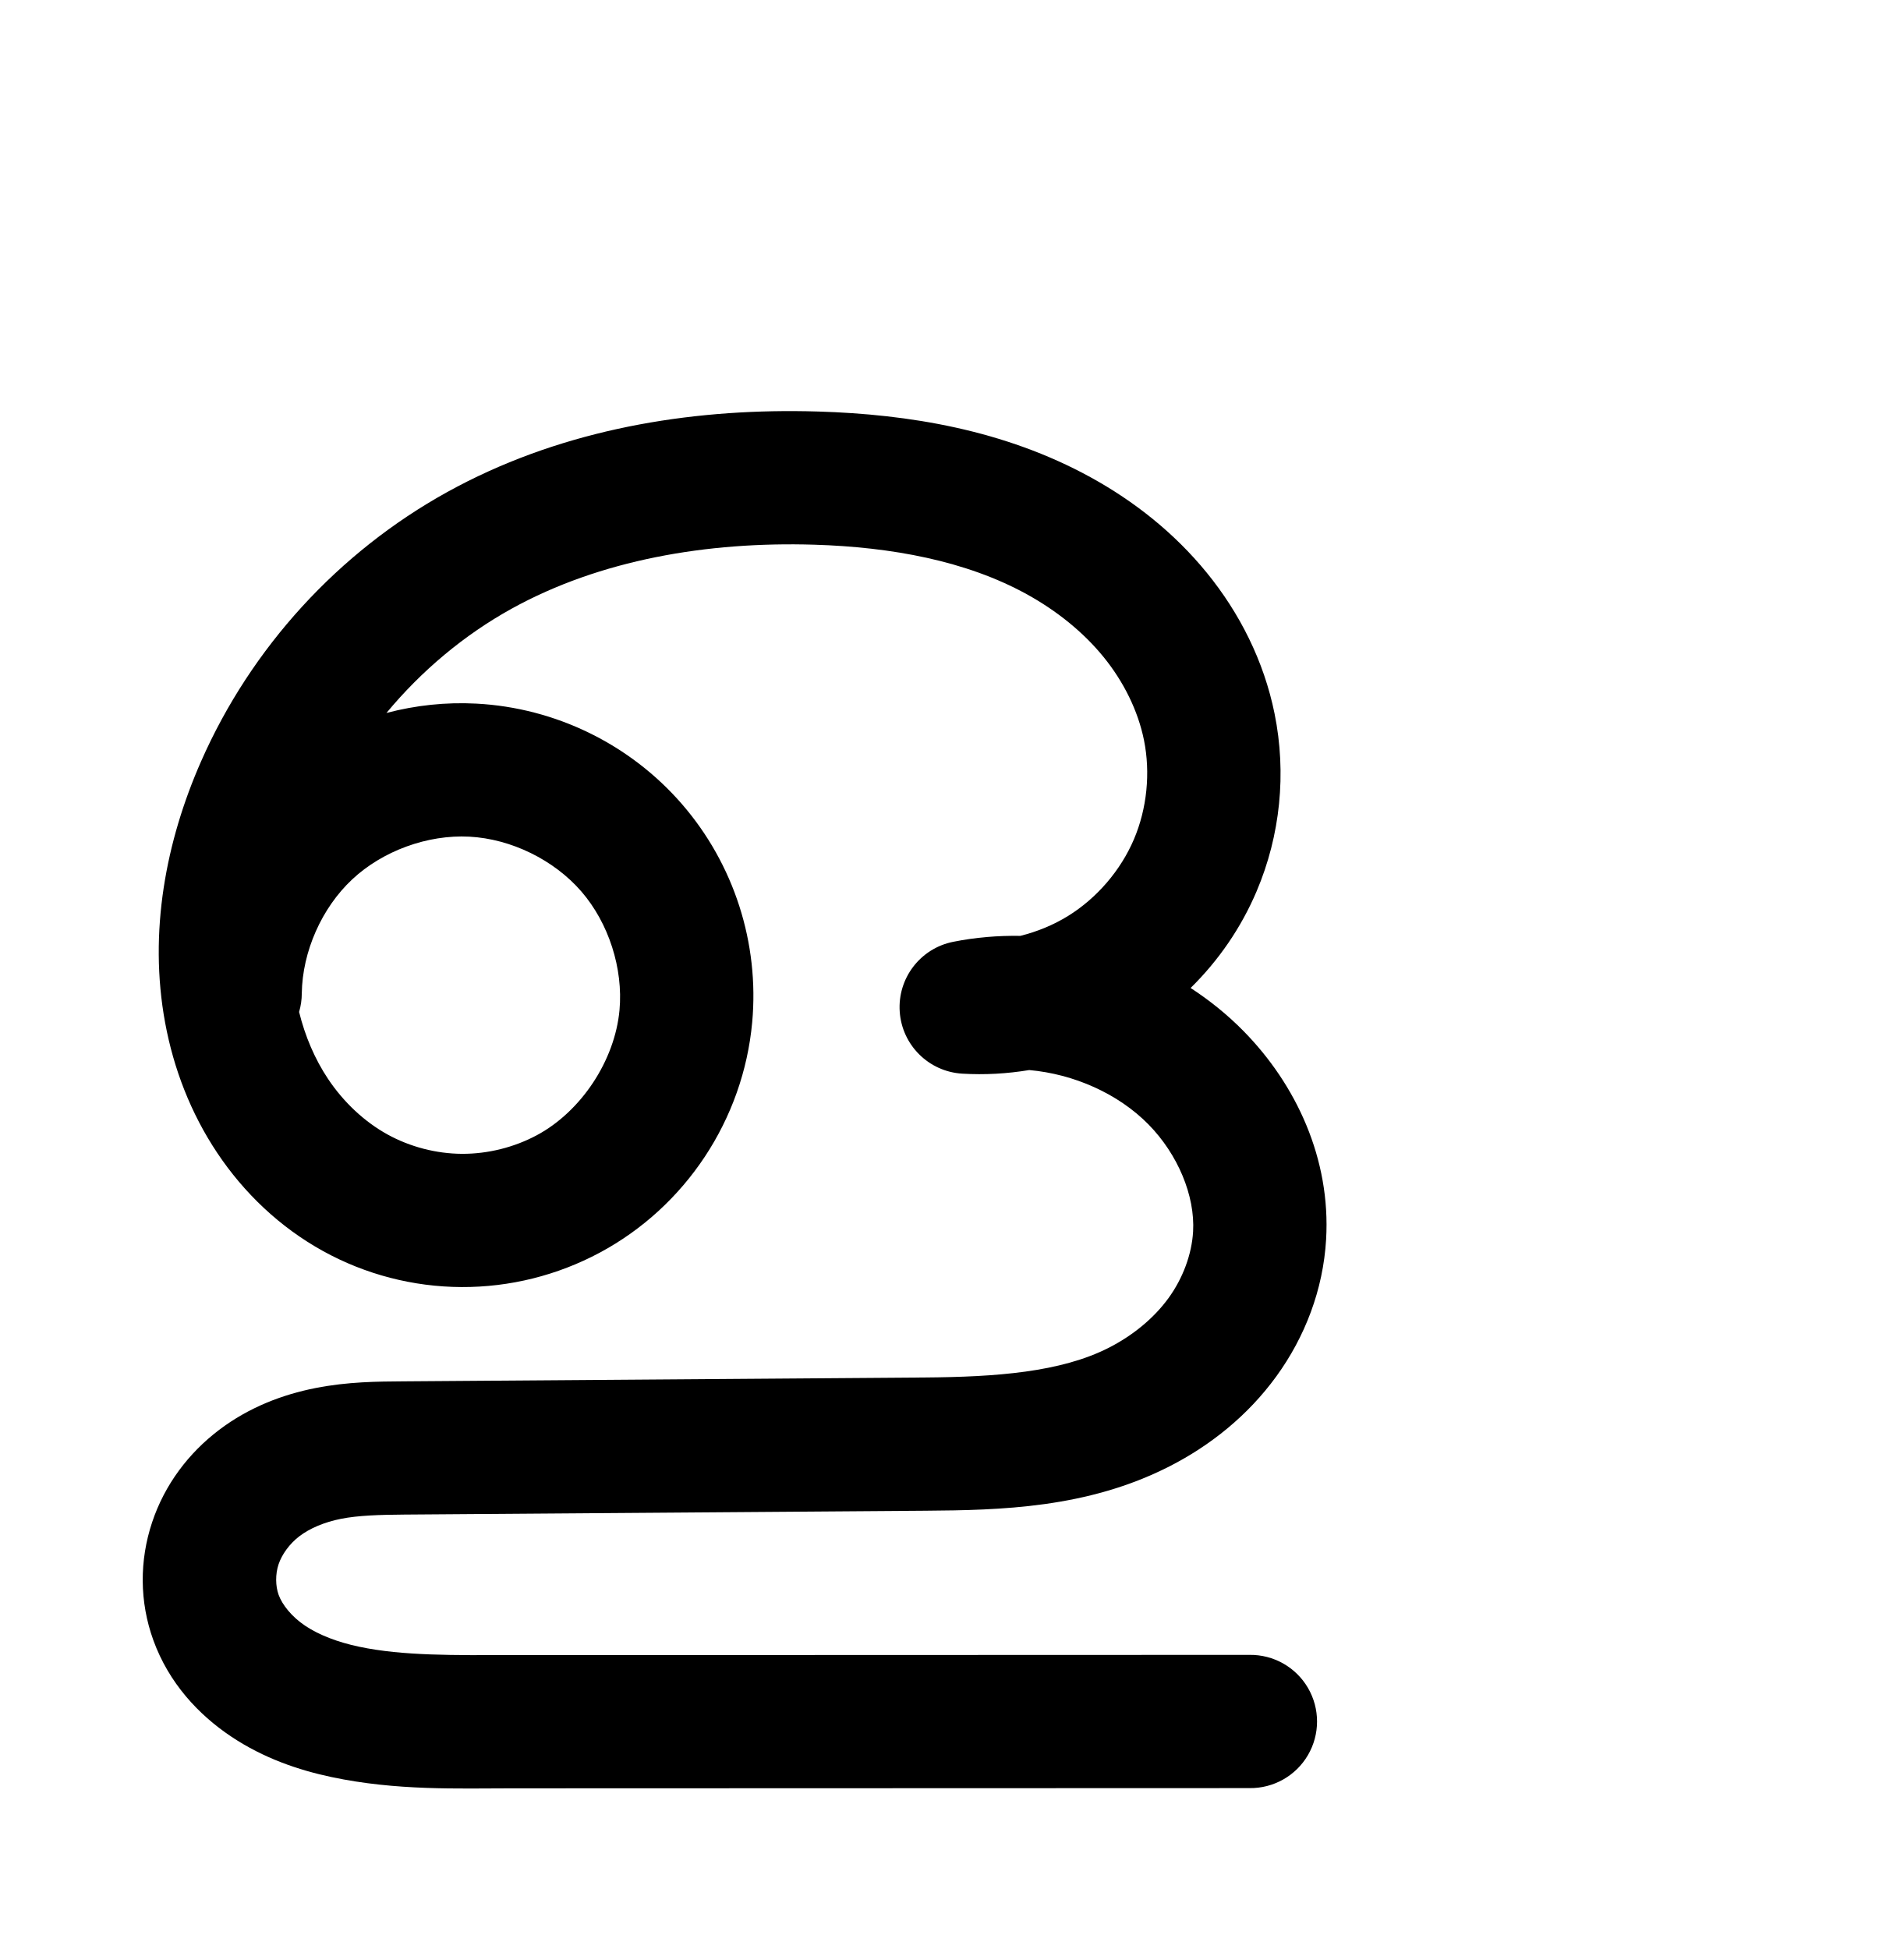
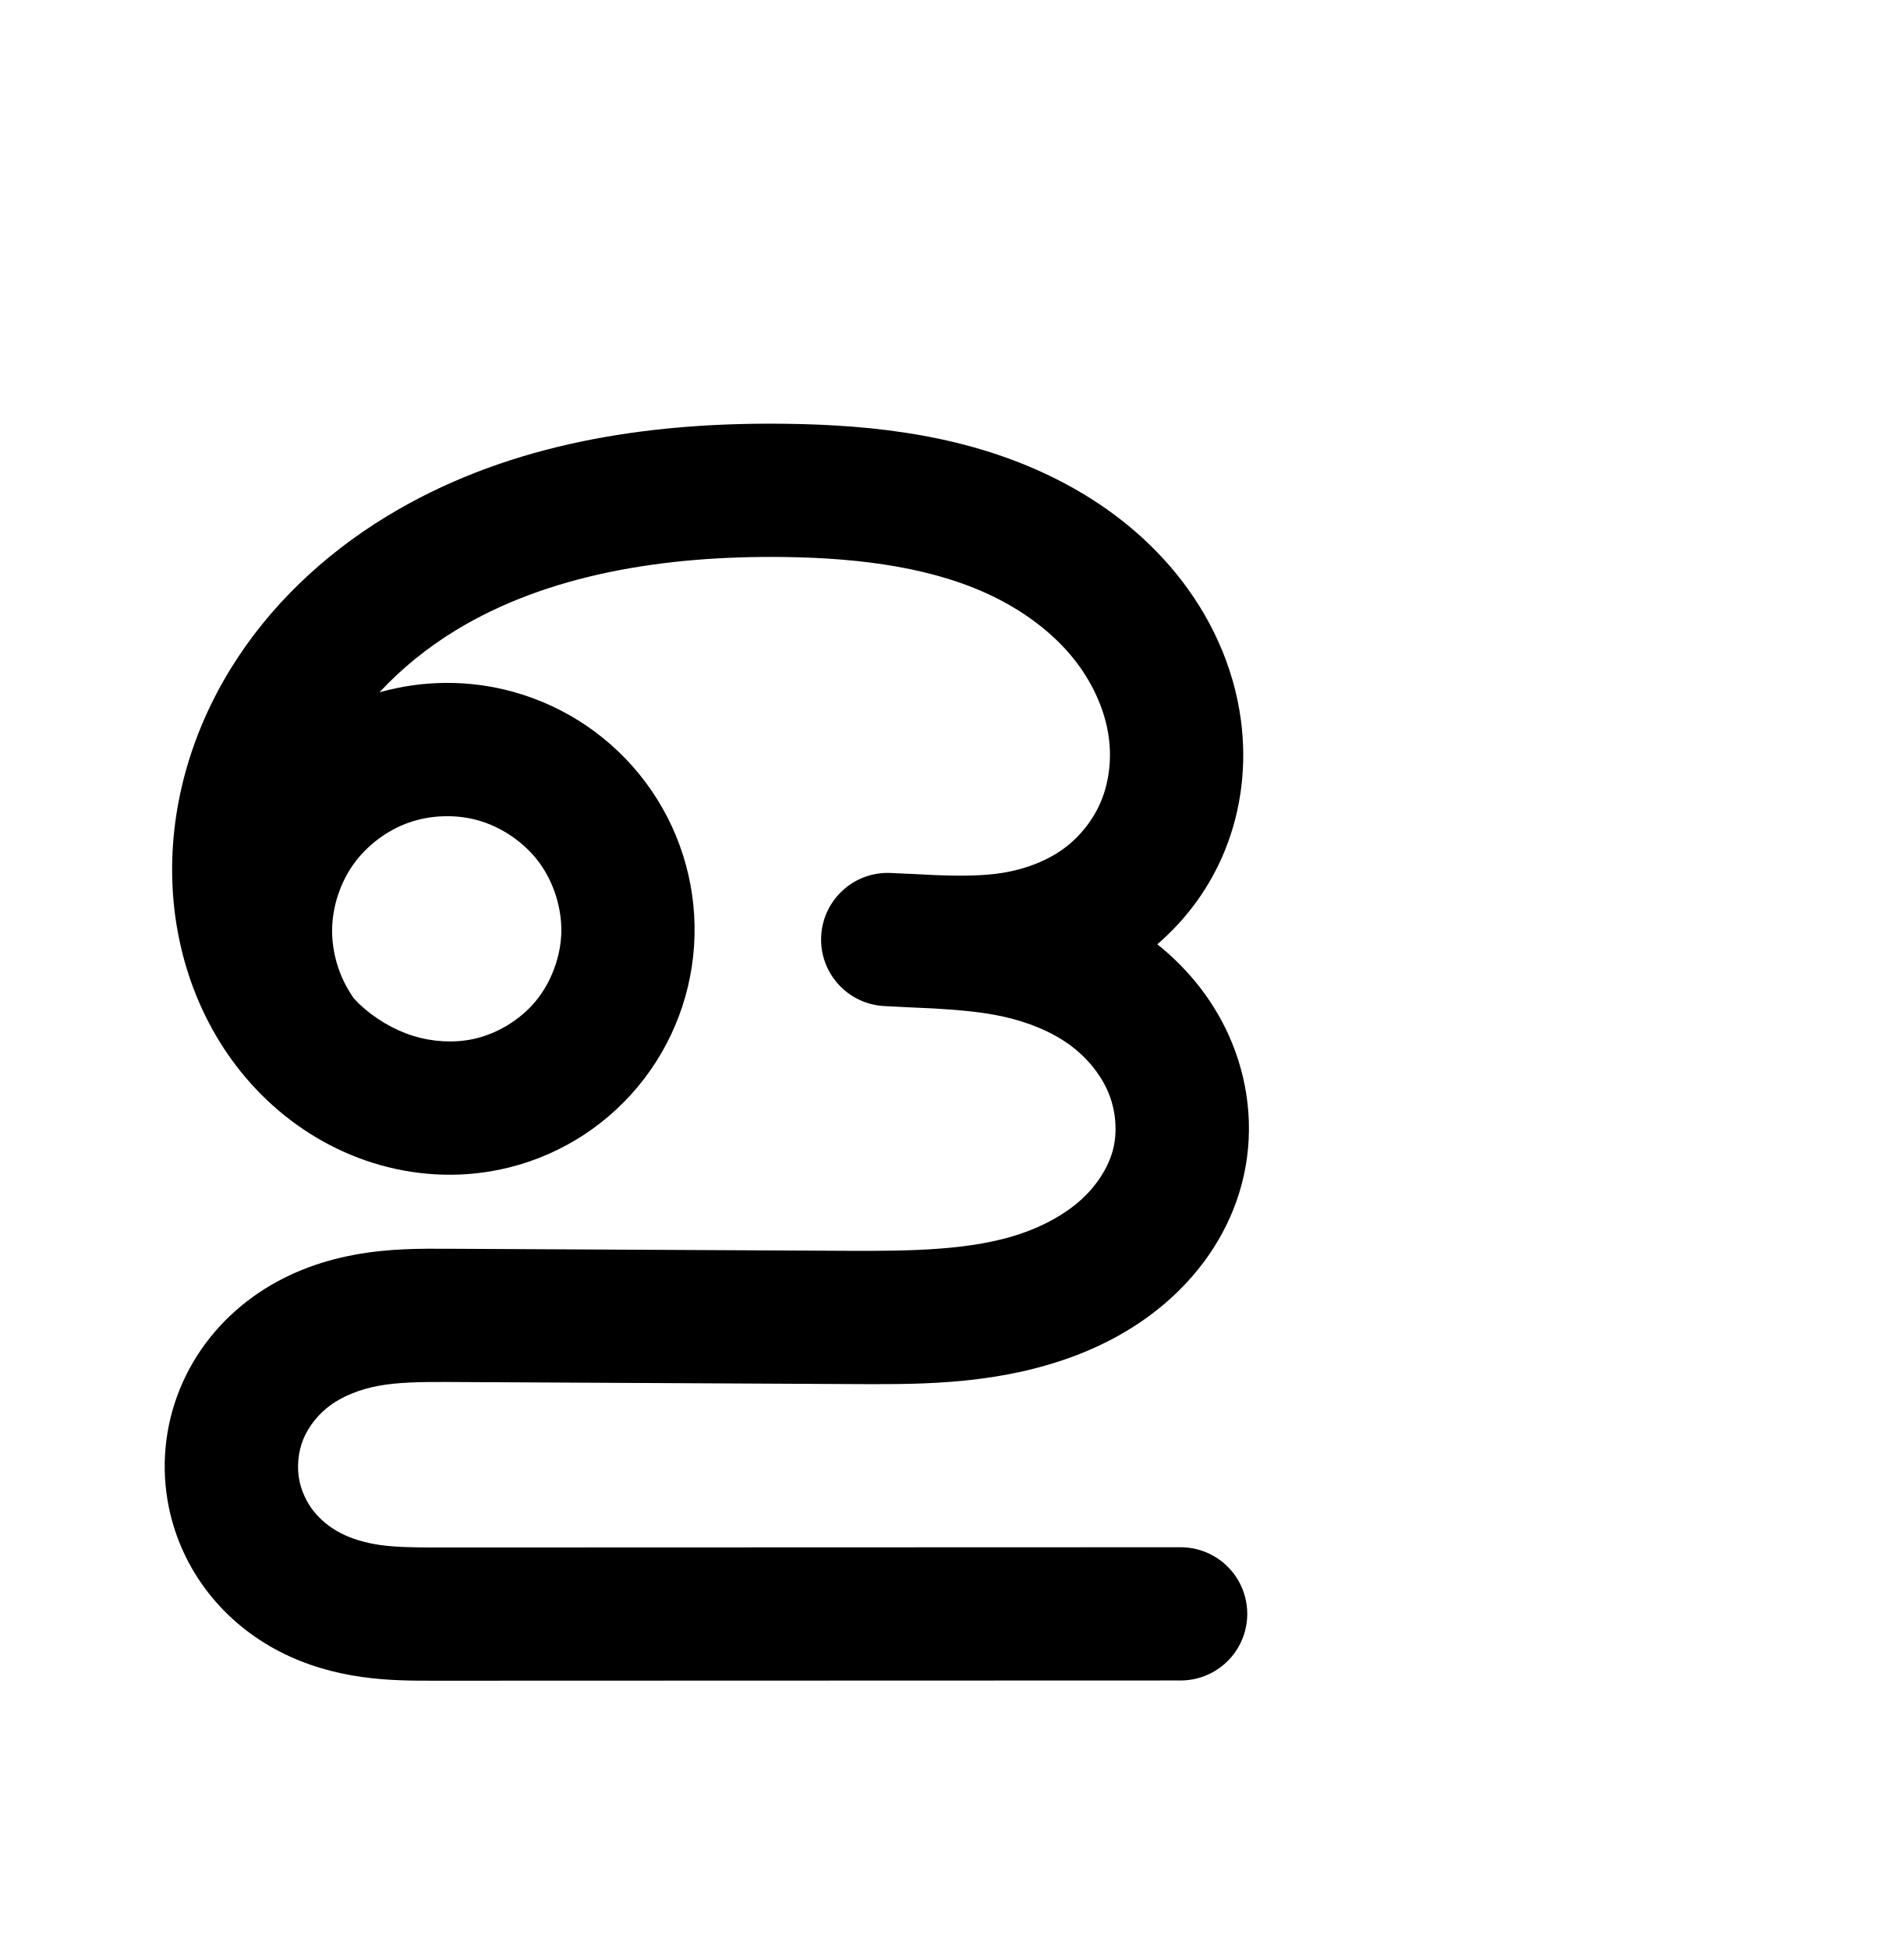
<svg xmlns="http://www.w3.org/2000/svg" width="2000" height="2048" id="svg2992" version="1.1">
  <defs id="defs5498">
    </defs>
  <g id="layer1" transform="translate(0,1048)">
-     <path style="color:#000000;font-style:normal;font-variant:normal;font-weight:normal;font-stretch:normal;font-size:medium;line-height:normal;font-family:sans-serif;text-indent:0;text-align:start;text-decoration:none;text-decoration-line:none;text-decoration-style:solid;text-decoration-color:#000000;letter-spacing:normal;word-spacing:normal;text-transform:none;direction:ltr;block-progression:tb;writing-mode:lr-tb;baseline-shift:baseline;text-anchor:start;clip-rule:nonzero;display:inline;overflow:visible;visibility:visible;opacity:1;isolation:auto;mix-blend-mode:normal;color-interpolation:sRGB;color-interpolation-filters:linearRGB;solid-color:#000000;solid-opacity:1;fill:#000000;fill-opacity:1;fill-rule:evenodd;stroke:none;stroke-width:140;stroke-linecap:round;stroke-linejoin:round;stroke-miterlimit:4;stroke-dasharray:none;stroke-dashoffset:0;stroke-opacity:1;color-rendering:auto;image-rendering:auto;shape-rendering:auto;text-rendering:auto;enable-background:accumulate" d="m 835.166,-616.012 c -123.762,-0.674 -251.666,22.281 -365.178,85.004 -114.352,63.187 -206.153,163.541 -258.783,283.186 -36.654,83.326 -55.374,178.943 -37.67,274.695 8.86,47.92 26.786,94.802 54.77,136.678 28.055,41.982 65.725,78.051 111.365,103.201 44.467,24.504 94.434,37.447 145.156,37.682 50.718,0.235 100.741,-12.241 145.395,-36.188 90.376,-48.466 150.751,-140.08 160.088,-242.031 7.603,-83.017 -19.087,-166.048 -73.639,-229.086 -54.552,-63.038 -132.89,-101.373 -216.139,-105.77 -32.074,-1.694 -63.938,1.749 -94.494,9.816 36.744,-44.309 81.63,-82 131.662,-109.646 92.662,-51.202 205.14,-70.597 317.893,-67.16 81.258,2.477 159.503,17.017 222.91,51.871 31.597,17.369 59.58,39.847 80.922,66.051 21.233,26.071 36.295,56.648 42.522,87.416 6.953,34.36 3.163,71.949 -10.512,104.117 -13.901,32.7 -38.952,61.898 -69.16,80.607 -15.316,9.486 -32.461,16.557 -50.26,20.973 -23.533,-0.378 -47.217,1.57 -70.67,6.275 a 70.007,70.007 0 0 0 9.586,138.508 c 23.666,1.417 47.3,0.073 70.473,-3.773 46.721,4.159 93.347,24.644 125.297,57.152 30.701,31.238 49.062,74.844 46.852,112.641 -1.392,23.802 -10.687,48.963 -25.826,69.816 -15.257,21.015 -37.292,39.209 -62.701,52.162 -50.576,25.783 -118.61,30.717 -193.771,31.273 l -547.557,4.057 c -26.904,0.199 -58.03,0.306 -92.275,7.051 -34.425,6.781 -69.806,20.133 -101.307,44.043 -31.728,24.083 -56.986,57.107 -70.277,96.971 -13.35,40.037 -13.442,83.515 1.365,124.195 16.213,44.543 47.119,77.889 81.703,100.996 34.045,22.747 70.707,35.223 105.506,42.58 68.183,14.415 132.372,11.848 189.52,11.83 l 774.881,-0.246 a 70.007,70.007 0 1 0 -0.043,-140 l -774.883,0.246 c -59.948,0.019 -114.138,1.003 -160.518,-8.803 -22.483,-4.753 -42.049,-12.237 -56.686,-22.016 -14.097,-9.419 -24.112,-22.001 -27.924,-32.475 -3.343,-9.185 -3.545,-21.72 -0.109,-32.025 3.494,-10.479 11.568,-21.739 22.109,-29.74 10.769,-8.174 26.077,-14.72 43.719,-18.195 17.821,-3.51 40.097,-4.222 66.258,-4.416 l 547.555,-4.057 c 78.598,-0.582 169.904,-2.491 256.318,-46.543 43.086,-21.964 82.5,-53.44 112.41,-94.641 30.029,-41.362 49.197,-90.943 52.293,-143.893 4.953,-84.701 -31.453,-162.668 -86.764,-218.945 -16.944,-17.241 -35.665,-32.284 -55.588,-45.273 29.365,-28.87 53.056,-63.313 69.316,-101.562 25.019,-58.852 31.552,-124.08 18.889,-186.658 -11.232,-55.504 -36.836,-105.88 -71.188,-148.059 -34.243,-42.046 -76.497,-75.295 -122.035,-100.326 -90.864,-49.946 -191.382,-66.235 -286.084,-69.121 -8.208,-0.25 -16.441,-0.4 -24.691,-0.445 z m -342.018,447.176 c 43.854,2.316 88.921,24.371 117.658,57.578 28.737,33.207 44.091,80.973 40.086,124.705 -4.842,52.872 -40.199,106.41 -86.836,131.42 -23.853,12.791 -51.567,19.693 -78.584,19.568 -27.012,-0.125 -54.619,-7.287 -78.234,-20.301 C 382.916,130.732 361.036,110.201 344.707,85.766 330.819,64.983 320.534,40.861 314.256,15.363 a 70.007,70.007 0 0 0 2.826,-19.545 c 0.624,-43.911 20.923,-89.793 52.998,-119.789 32.075,-29.996 79.214,-47.181 123.068,-44.865 z" id="path4140-6-2-9" />
-     <path style="fill:none;fill-rule:evenodd;stroke:#000000;stroke-width:140;stroke-linecap:round;stroke-linejoin:round;stroke-miterlimit:4;stroke-dasharray:none;stroke-opacity:1" d="m -1525.844,16.534 c 0.904,-63.634 28.697,-126.454 75.178,-169.923 46.481,-43.469 111.021,-66.997 174.572,-63.64 63.551,3.356 125.254,33.551 166.898,81.674 41.644,48.123 62.666,113.521 56.863,176.896 -7.089,77.411 -54.956,149.987 -123.462,186.724 -34.253,18.369 -73.122,28.059 -111.989,27.879 -38.867,-0.18 -77.654,-10.233 -111.695,-28.992 -34.981,-19.277 -64.756,-47.577 -86.948,-80.785 -22.192,-33.209 -36.875,-71.237 -44.137,-110.513 -14.524,-78.551 0.746,-160.662 32.911,-233.782 46.289,-105.229 127.943,-194.503 228.564,-250.103 106.871,-59.053 231.838,-79.578 353.882,-75.858 87.98,2.681 177.361,18.096 254.497,60.496 38.568,21.2 73.686,49.064 101.478,83.188 27.792,34.125 48.125,74.602 56.854,117.738 9.808,48.47 4.648,99.877 -14.699,145.387 -19.679,46.291 -53.961,86.247 -96.724,112.731 -42.763,26.485 -93.808,39.375 -144.018,36.369 86.056,-17.265 179.987,11.589 241.51,74.188 43.006,43.758 70.389,104.545 66.808,165.793 -2.244,38.375 -16.475,75.746 -39.059,106.854 -22.584,31.108 -53.309,55.943 -87.557,73.402 -68.495,34.918 -148.164,38.339 -225.044,38.908 l -547.556,4.057 c -26.533,0.197 -53.234,0.606 -79.267,5.733 -26.033,5.128 -51.378,15.076 -72.513,31.118 -21.135,16.042 -37.8,38.185 -46.193,63.356 -8.393,25.171 -8.339,53.177 0.737,78.11 10.013,27.508 30.473,50.473 54.814,66.735 24.341,16.263 52.455,26.242 81.096,32.297 57.281,12.11 116.471,10.335 175.018,10.316 l 774.882,-0.245" id="path4140-6-2-9-2" />
+     <path style="color:#000000;font-style:normal;font-variant:normal;font-weight:normal;font-stretch:normal;font-size:medium;line-height:normal;font-family:sans-serif;text-indent:0;text-align:start;text-decoration:none;text-decoration-line:none;text-decoration-style:solid;text-decoration-color:#000000;letter-spacing:normal;word-spacing:normal;text-transform:none;direction:ltr;block-progression:tb;writing-mode:lr-tb;baseline-shift:baseline;text-anchor:start;white-space:normal;clip-rule:nonzero;display:inline;overflow:visible;visibility:visible;opacity:1;isolation:auto;mix-blend-mode:normal;color-interpolation:sRGB;color-interpolation-filters:linearRGB;solid-color:#000000;solid-opacity:1;fill:#000000;fill-opacity:1;fill-rule:evenodd;stroke:none;stroke-width:140;stroke-linecap:round;stroke-linejoin:round;stroke-miterlimit:4;stroke-dasharray:none;stroke-dashoffset:0;stroke-opacity:1;color-rendering:auto;image-rendering:auto;shape-rendering:auto;text-rendering:auto;enable-background:accumulate" d="m 799.012,-602.76 c -132.417,1.063 -271.983,23.628 -393.246,97.658 -64.883,39.61 -122.773,93.464 -163.992,160.76 -41.395,67.583 -64.704,147.372 -60.434,229.352 4.271,81.981 36.689,163.756 99.361,223.158 31.261,29.63 69.057,52.603 111.232,65.824 42.275,13.252 87.739,16.28 132.248,7.215 57.109,-11.631 108.446,-42.35 145.742,-87.018 37.286,-44.654 58.29,-100.541 59.783,-158.605 1.493,-58.048 -16.593,-114.816 -51.223,-161.314 -34.62,-46.485 -83.739,-79.987 -139.527,-95.365 -46.028,-12.688 -94.501,-12.362 -140.238,0.578 23.036,-24.917 50.213,-46.91 79.996,-65.092 96.762,-59.072 220.111,-78.683 344.896,-77.096 82.491,1.049 161.098,11.604 224.35,43.693 31.448,15.954 59.133,37.317 79.5,62.457 20.194,24.927 33.696,54.717 37.557,83.688 3.019,22.655 0.228,46.113 -7.805,65.93 -7.96,19.638 -22.09,37.785 -39.305,50.455 -17.269,12.71 -39.973,21.69 -64.619,25.684 -19.977,3.237 -43.275,3.362 -69.217,2.41 -6.178,-0.316 -12.405,-0.641 -18.375,-0.916 l -30.336,-1.395 -0.334,-0.016 A 70.007,70.007 0 0 0 928.258,9.119 l 0.334,0.018 0.123,0.006 29.088,1.479 c 7.414,0.377 15.151,0.734 22.979,1.043 26.433,1.509 50.681,3.679 72.154,8.318 27.064,5.847 51.538,15.905 70.5,29.613 18.761,13.562 33.647,32.069 41.455,51.285 7.727,19.016 9.266,41.219 4.402,59.625 -4.778,18.082 -16.723,37.035 -33.27,52.043 -16.819,15.254 -39.105,27.596 -64.16,36.035 -50.54,17.024 -112.583,18.128 -181.033,17.773 l -419.842,-2.174 c -29.029,-0.15 -62.271,-0.395 -98.639,6.338 -36.514,6.76 -73.729,20.402 -107.021,44.5 -33.433,24.2 -60.39,57.233 -76.434,96.779 -16.048,39.557 -20.062,82.842 -11.346,124.793 6.799,32.722 21.056,63.154 41.471,89.266 20.42,26.118 46.045,46.67 74.398,61.379 28.302,14.682 57.771,22.782 86.252,26.846 28.441,4.058 54.258,4.003 76.955,3.996 l 782.881,-0.246 a 70.007,70.007 0 1 0 -0.043,-140 l -782.881,0.246 c -22.096,0.007 -41.236,-0.323 -57.139,-2.592 -15.862,-2.263 -30.098,-6.577 -41.557,-12.521 -11.407,-5.918 -21.407,-14.168 -28.576,-23.338 -7.174,-9.176 -12.376,-20.384 -14.689,-31.518 -2.924,-14.071 -1.459,-30.215 4.004,-43.68 5.467,-13.475 15.873,-26.652 28.791,-36.002 13.058,-9.452 30.672,-16.592 50.42,-20.248 19.895,-3.683 44.238,-4.146 72.428,-4 l 419.842,2.174 c 68.788,0.356 146.927,1.69 226.447,-25.096 39.975,-13.465 79.516,-34.165 113.525,-65.012 34.281,-31.092 61.815,-71.712 74.568,-119.973 13.18,-49.876 8.805,-101.681 -10.055,-148.096 -17.032,-41.918 -44.911,-77.001 -78.647,-103.934 31.071,-26.648 55.517,-60.355 71.016,-98.594 17.854,-44.049 22.914,-91.36 16.83,-137.014 -7.7,-57.78 -32.652,-110.247 -67.549,-153.322 -34.724,-42.862 -78.342,-75.538 -124.941,-99.18 -92.843,-47.102 -193.381,-57.653 -285.91,-58.83 -8.757,-0.111 -17.551,-0.137 -26.379,-0.066 z m -333.531,412.498 c 12.314,-0.428 24.691,0.939 36.271,4.131 25.069,6.91 48.971,23.241 64.449,44.023 15.468,20.77 24.216,48.296 23.553,74.094 C 589.091,-42.233 578.932,-15.268 562.461,4.459 546,24.173 521.319,38.916 496.242,44.023 476.385,48.068 454.217,46.799 433.812,40.402 413.308,33.975 393.424,22.116 377.01,6.559 375.006,4.659 373.195,2.499 371.283,0.471 A 70.007,70.007 0 0 0 369.332,-2.578 c -13.364,-19.966 -20.805,-45.256 -20.383,-69.277 0.422,-24.022 8.746,-49.035 22.803,-68.52 14.056,-19.484 35.167,-35.272 57.83,-43.248 11.331,-3.988 23.584,-6.211 35.898,-6.639 z" id="path4140-6-2-9-2" />
+     <path style="fill:none;fill-rule:evenodd;stroke:#000000;stroke-width:140;stroke-linecap:round;stroke-linejoin:round;stroke-miterlimit:4;stroke-dasharray:none;stroke-opacity:1" d="m -1468.681,31.671 c -21.481,-32.093 -32.878,-70.831 -32.2,-109.443 0.678,-38.612 13.428,-76.926 36.023,-108.245 22.594,-31.319 54.931,-55.502 91.359,-68.324 36.428,-12.821 76.783,-14.223 114.013,-3.961 40.429,11.145 76.94,36.061 101.989,69.695 25.049,33.634 38.466,75.781 37.388,117.704 -1.078,41.923 -16.659,83.349 -43.537,115.54 -26.879,32.19 -64.888,54.921 -105.981,63.291 -32.183,6.555 -65.999,4.407 -97.339,-5.418 -31.34,-9.825 -60.179,-27.24 -84.017,-49.835 -47.675,-45.188 -74.194,-110.396 -77.612,-175.996 -3.446,-66.139 15.63,-132.67 50.222,-189.147 34.593,-56.477 84.246,-103.067 140.773,-137.577 113.055,-69.019 249.815,-89.028 382.262,-87.344 87.51,1.113 177.081,11.666 255.129,51.262 39.024,19.798 74.675,46.817 102.221,80.818 27.546,34.001 46.773,75.13 52.553,118.505 4.551,34.155 0.625,69.539 -12.318,101.472 -12.943,31.933 -34.935,60.112 -62.685,80.537 -27.75,20.425 -60.903,32.894 -94.915,38.405 -34.013,5.511 -68.719,4.16 -103.131,2.412 l -29.546,-1.501 30.672,1.411 c 35.275,1.623 70.721,3.483 105.238,10.939 34.516,7.457 68.109,20.617 96.727,41.304 28.618,20.688 52.002,48.949 65.295,81.664 13.293,32.715 16.252,69.721 7.23,103.861 -8.766,33.171 -28.507,62.958 -53.921,86.008 -25.414,23.05 -56.327,39.57 -88.842,50.522 -65.03,21.905 -135.122,21.79 -203.741,21.435 l -419.841,-2.173 c -28.609,-0.148 -57.403,-0.04 -85.534,5.168 -28.131,5.208 -55.545,15.599 -78.72,32.374 -23.175,16.775 -41.856,39.88 -52.611,66.391 -10.755,26.511 -13.496,56.225 -7.676,84.237 4.556,21.928 14.286,42.747 28.08,60.391 13.795,17.644 31.608,32.045 51.488,42.359 19.88,10.313 41.733,16.521 63.904,19.684 22.172,3.163 44.65,3.3 67.046,3.293 l 782.882,-0.245" id="path4140-6-2-9-2-6" />
  </g>
</svg>
